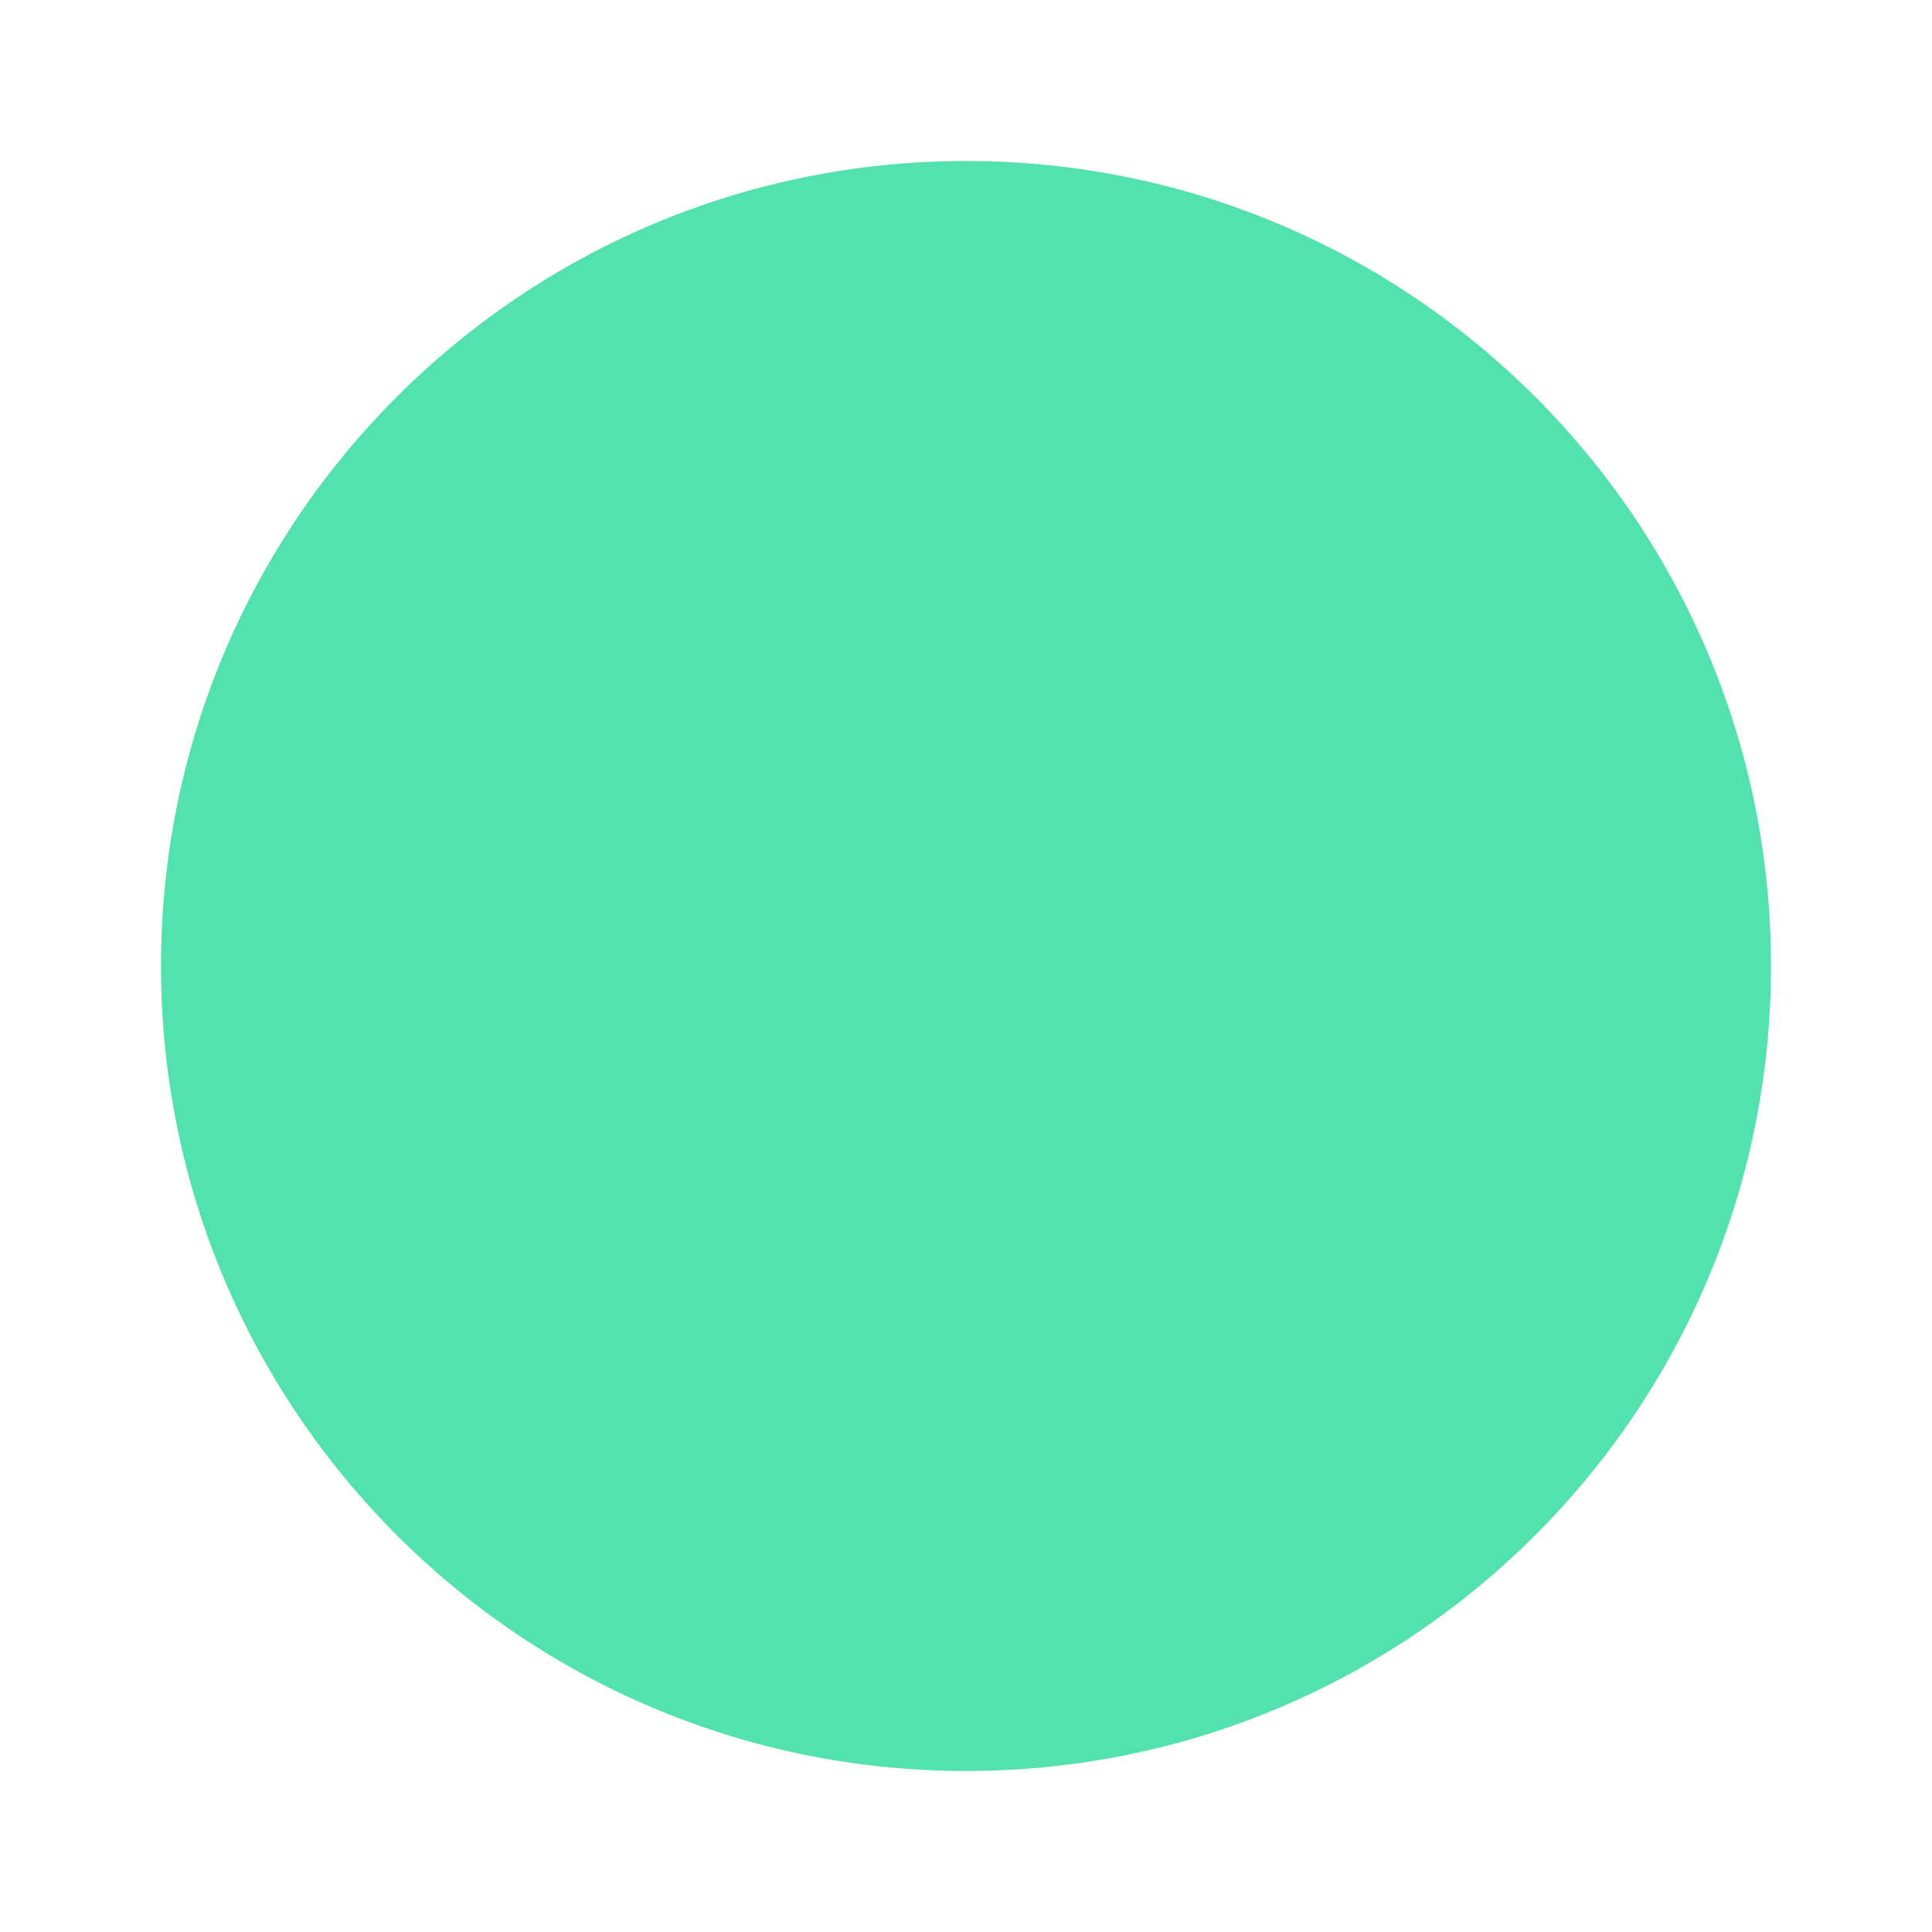
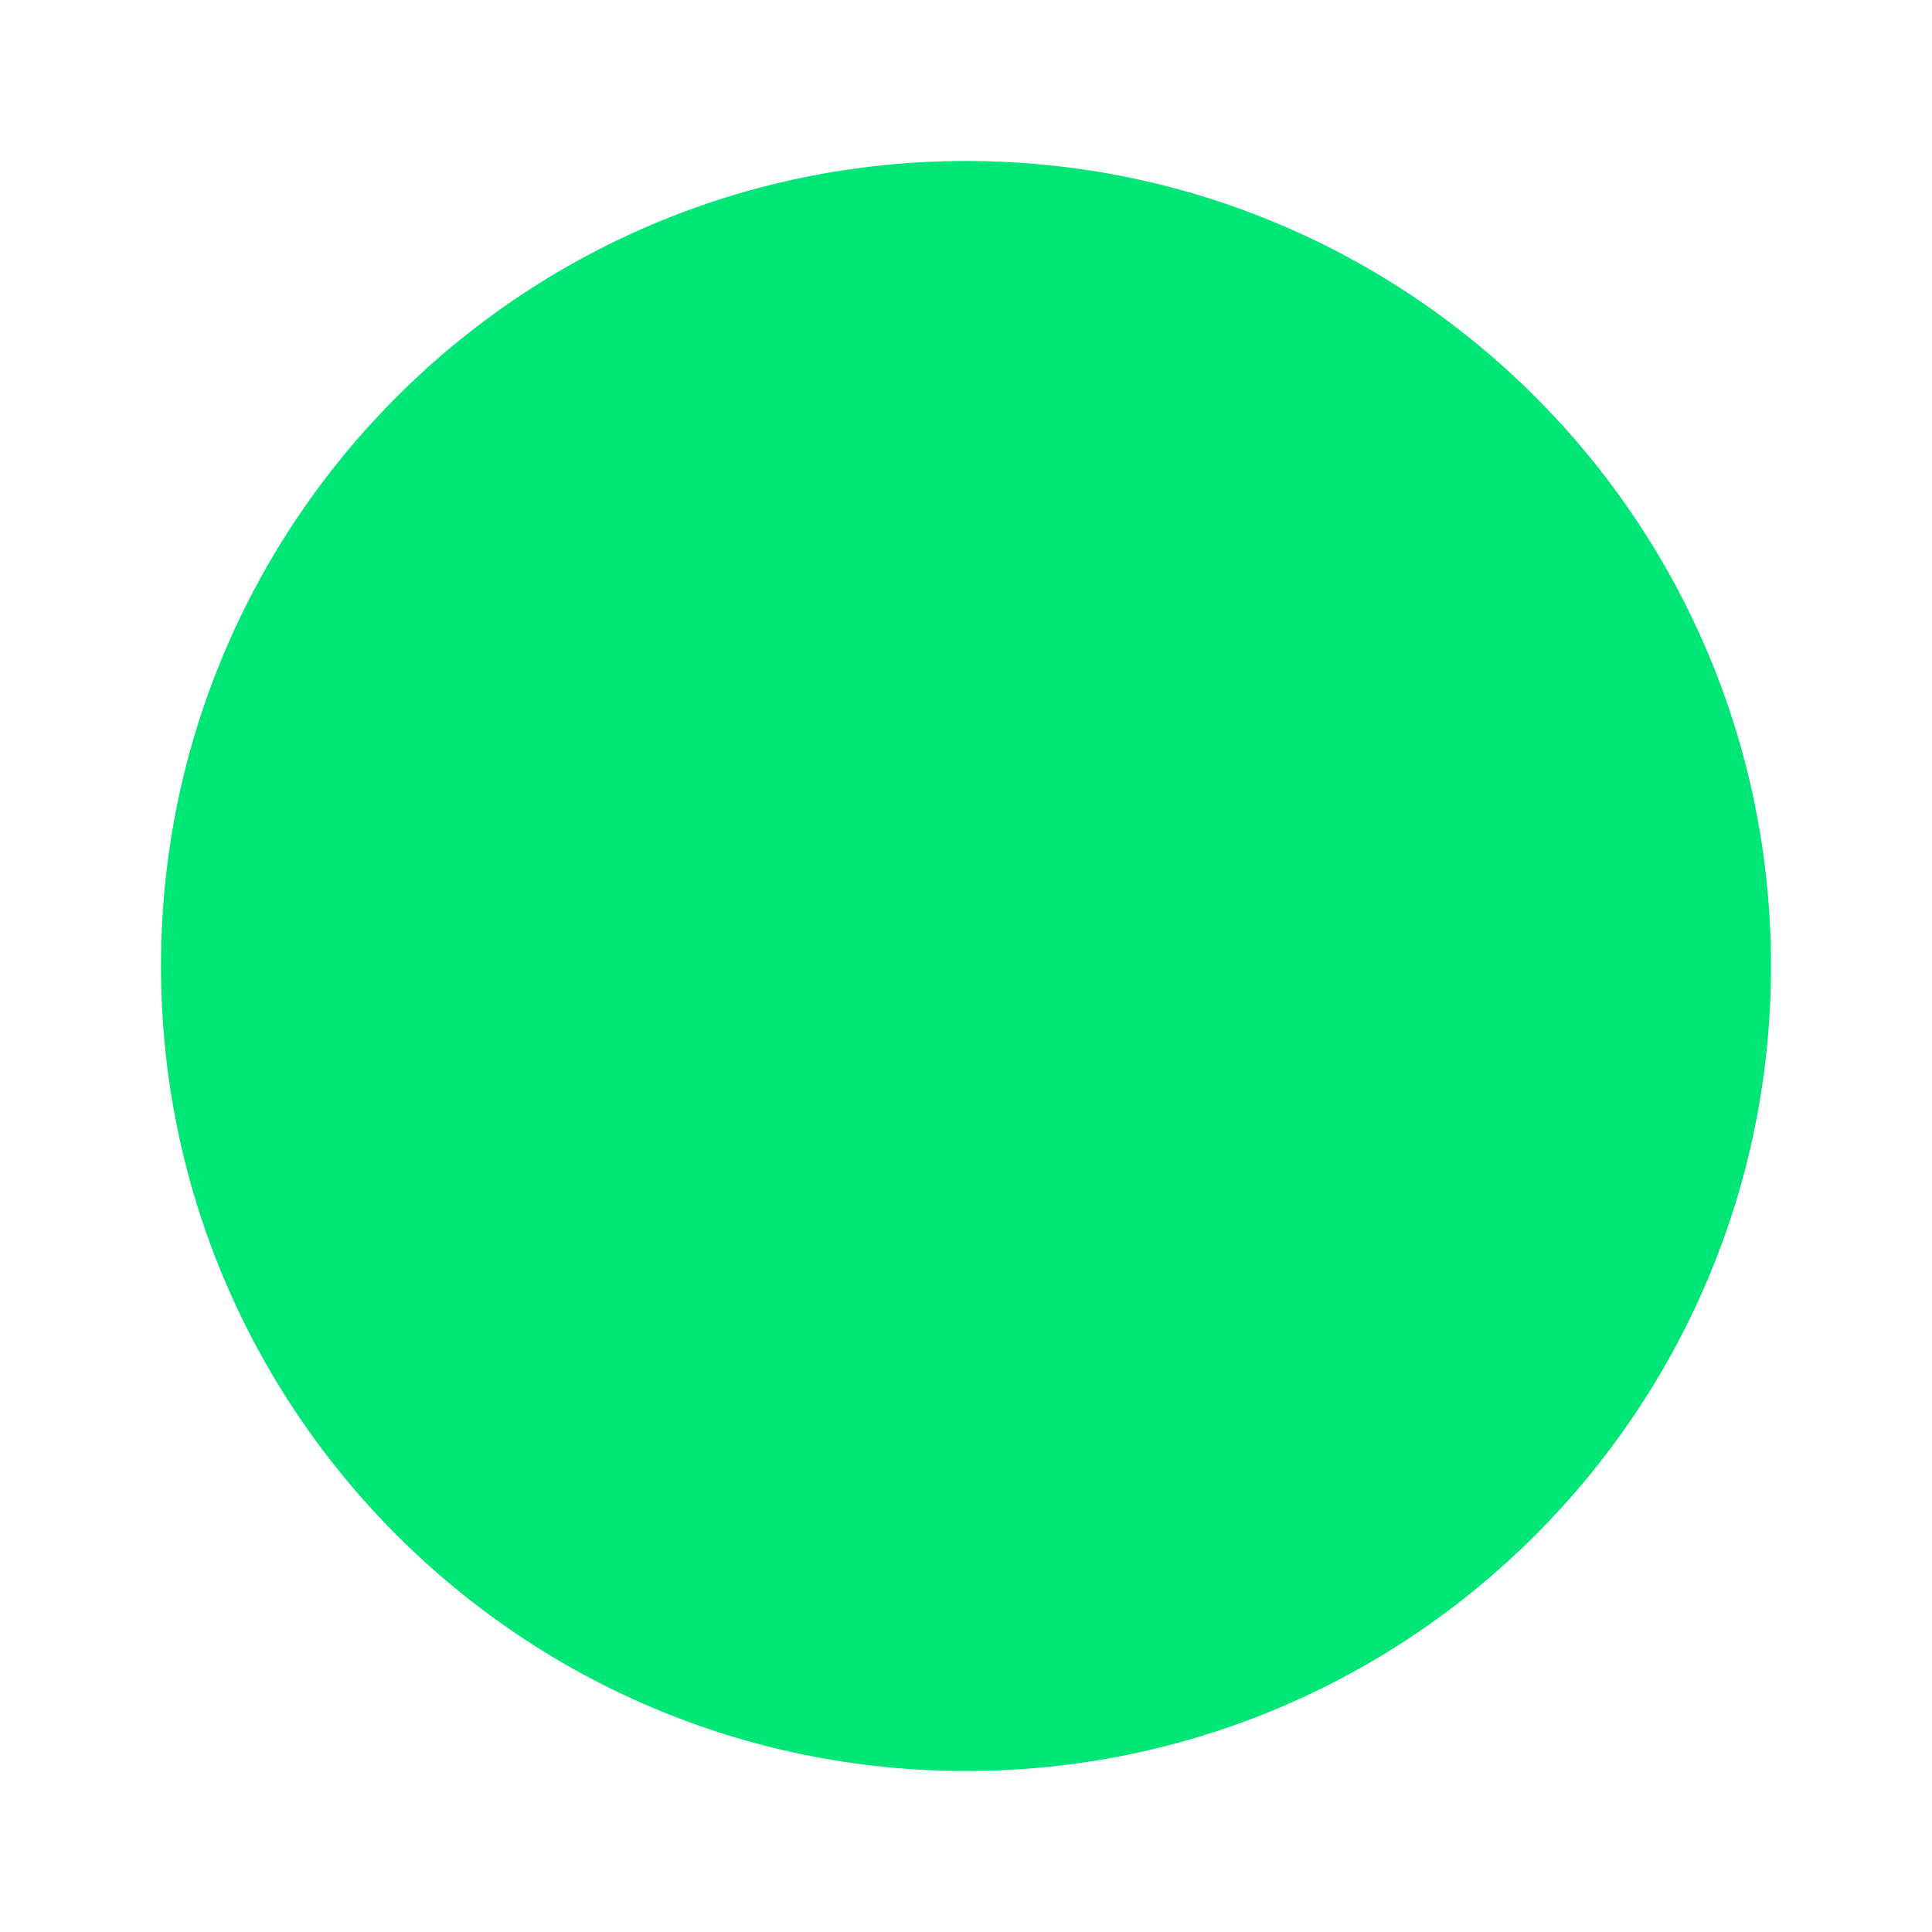
- <svg xmlns="http://www.w3.org/2000/svg" width="240mm" height="240mm" viewBox="0 0 240 240" version="1.1" id="svg8">
+ <svg xmlns="http://www.w3.org/2000/svg" id="svg8" version="1.1" viewBox="0 0 240 240" height="240mm" width="240mm">
  <defs id="defs2" />
-   <g id="layer1" transform="translate(0,-57)">
-     <circle style="opacity:1;fill:#53e2ae;fill-opacity:1;stroke:#baffff;stroke-width:0;stroke-miterlimit:4;stroke-dasharray:none;stroke-opacity:1" id="path815" cx="120" cy="177" r="100" />
+   <g transform="translate(0,-57)" id="layer1">
+     <circle r="100" cy="177" cx="120" id="path815" style="opacity:1;fill:#00e676;fill-opacity:1;stroke:#baffff;stroke-width:0;stroke-miterlimit:4;stroke-dasharray:none;stroke-opacity:1" />
  </g>
</svg>
